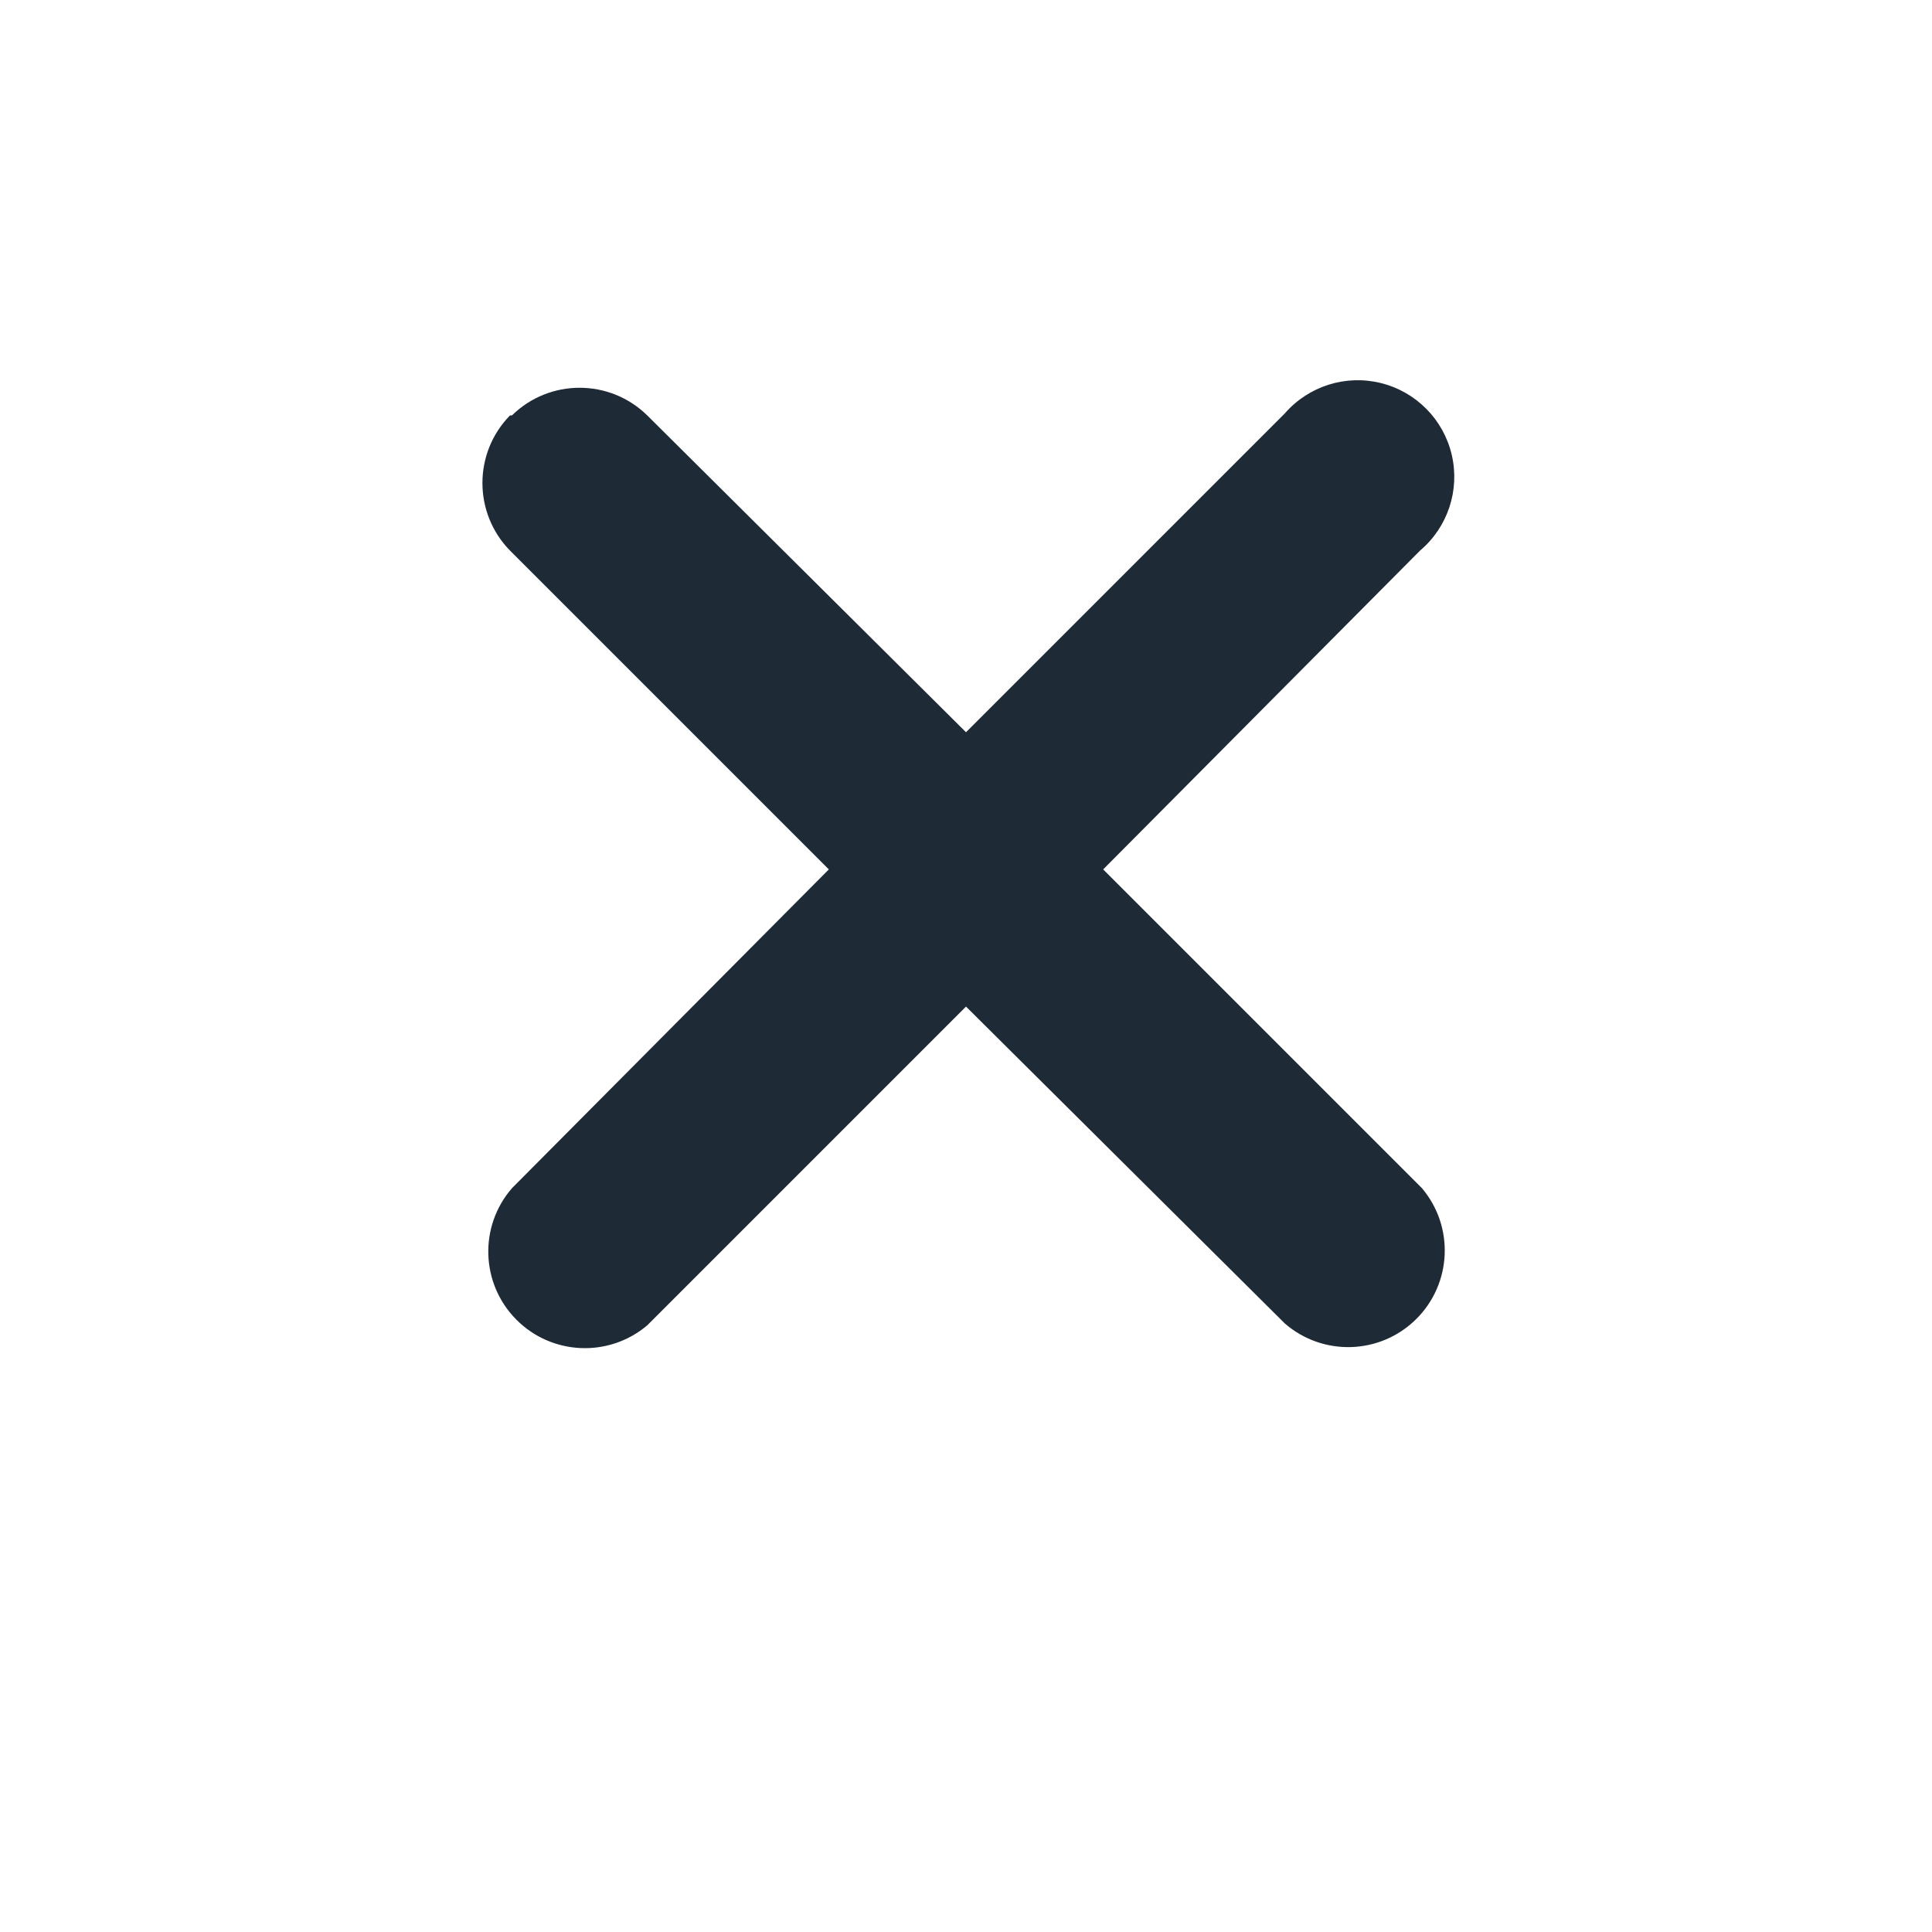
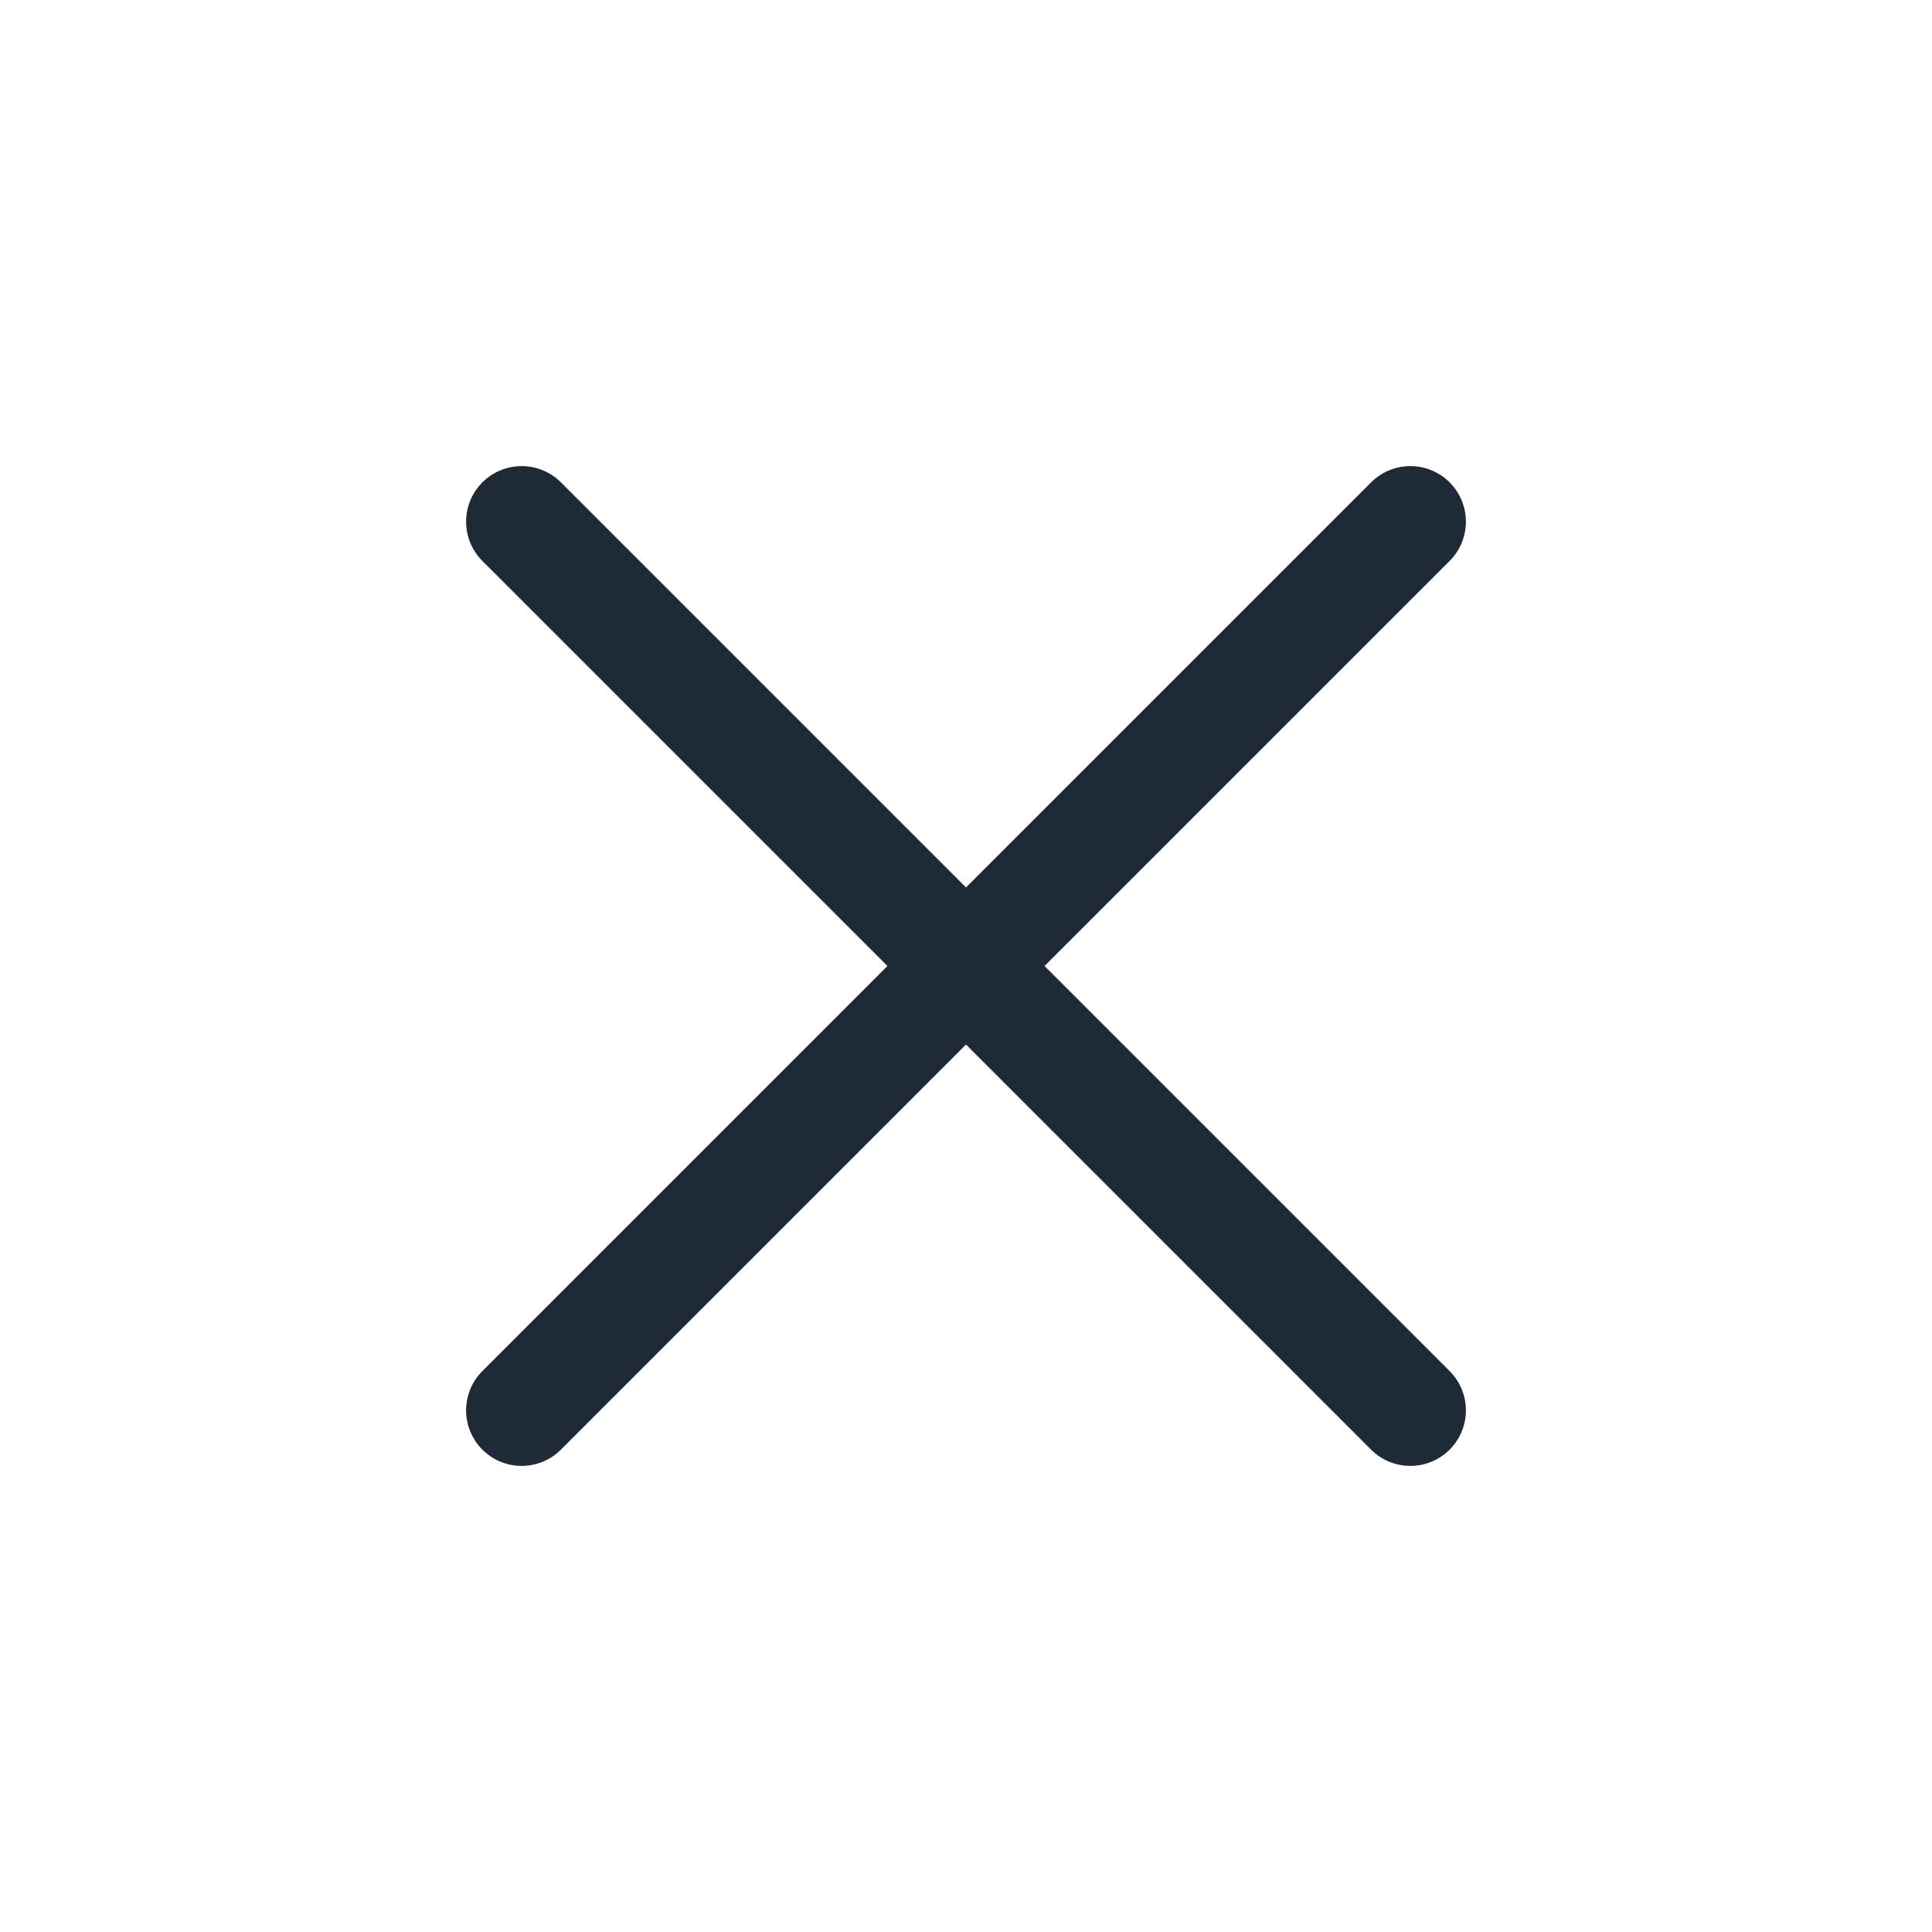
<svg xmlns="http://www.w3.org/2000/svg" width="20" height="20" viewBox="0 0 20 20" fill="none">
-   <path d="M5.3 4.3a1 1 0 0 1 1.4 0L10 7.58l3.3-3.3a1 1 0 1 1 1.4 1.42L11.42 9l3.3 3.3a1 1 0 0 1-1.42 1.4L10 10.42l-3.3 3.3a1 1 0 0 1-1.4-1.42L8.58 9l-3.3-3.3a1 1 0 0 1 0-1.4Z" fill="#1F2A37" />
+   <path d="M5.4 5.4 14.6 14.6M14.6 5.4 5.4 14.6" stroke="#1F2A37" stroke-width="1.15" stroke-linecap="round" />
</svg>
